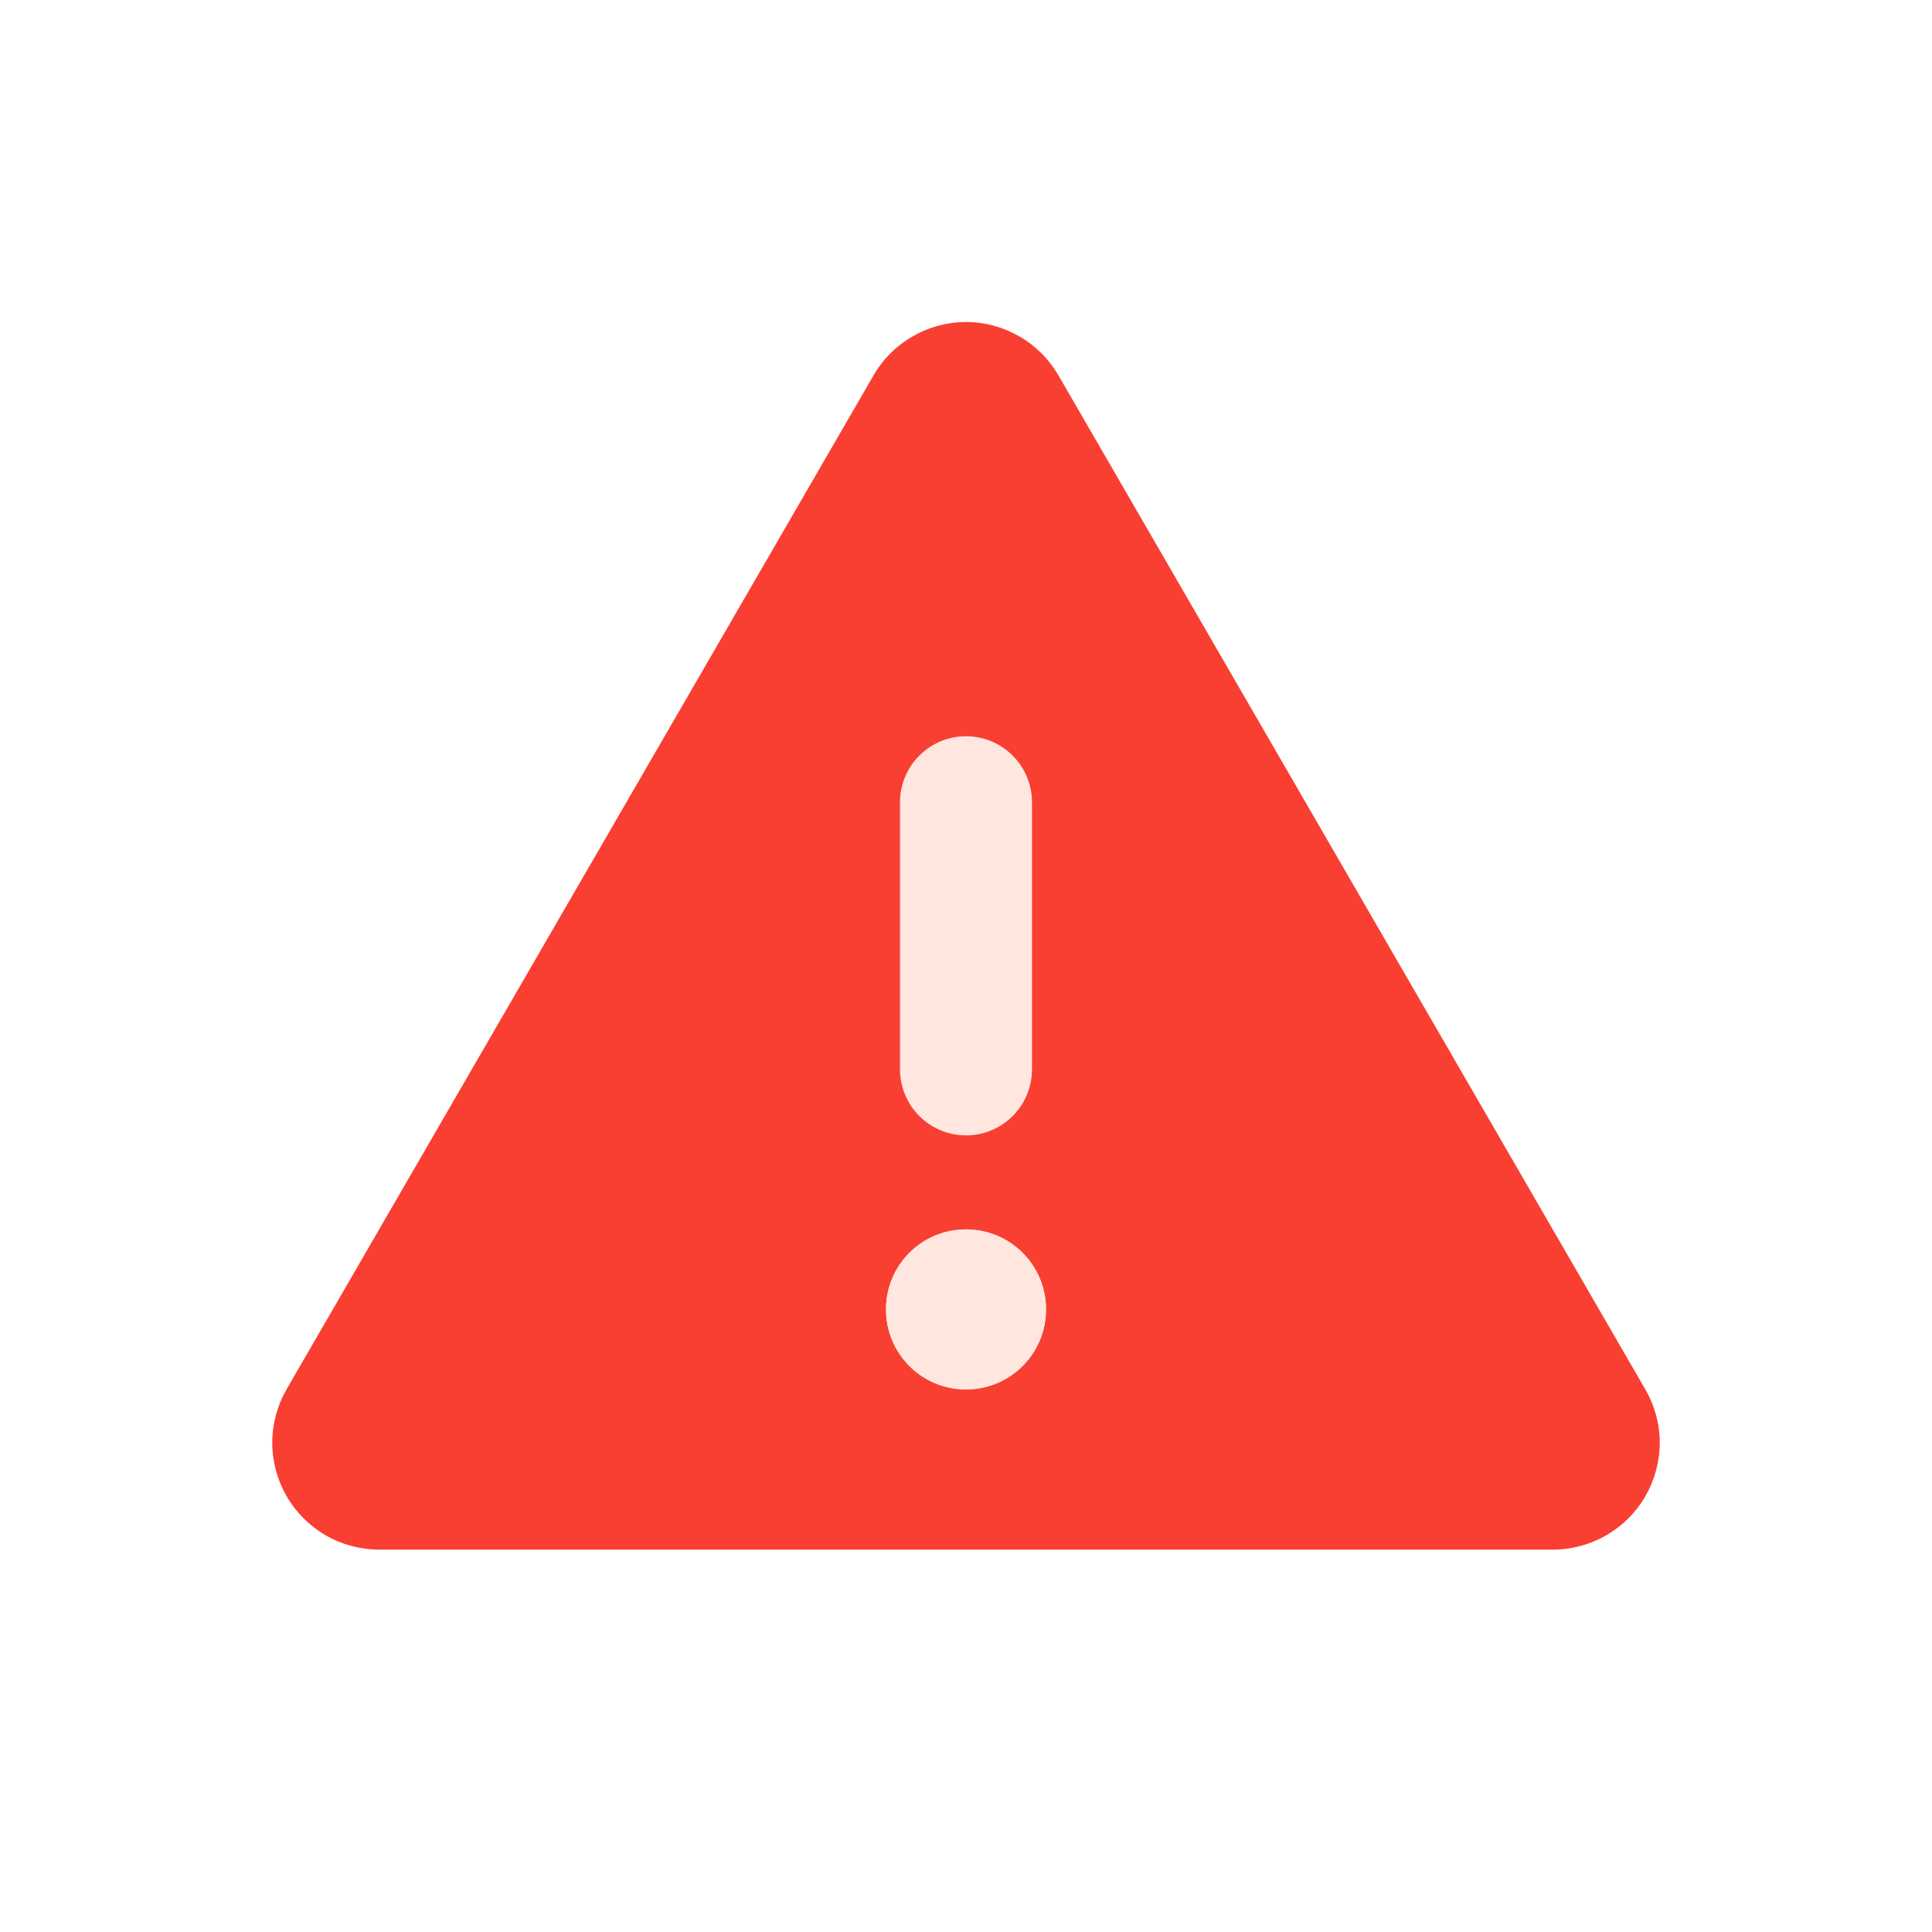
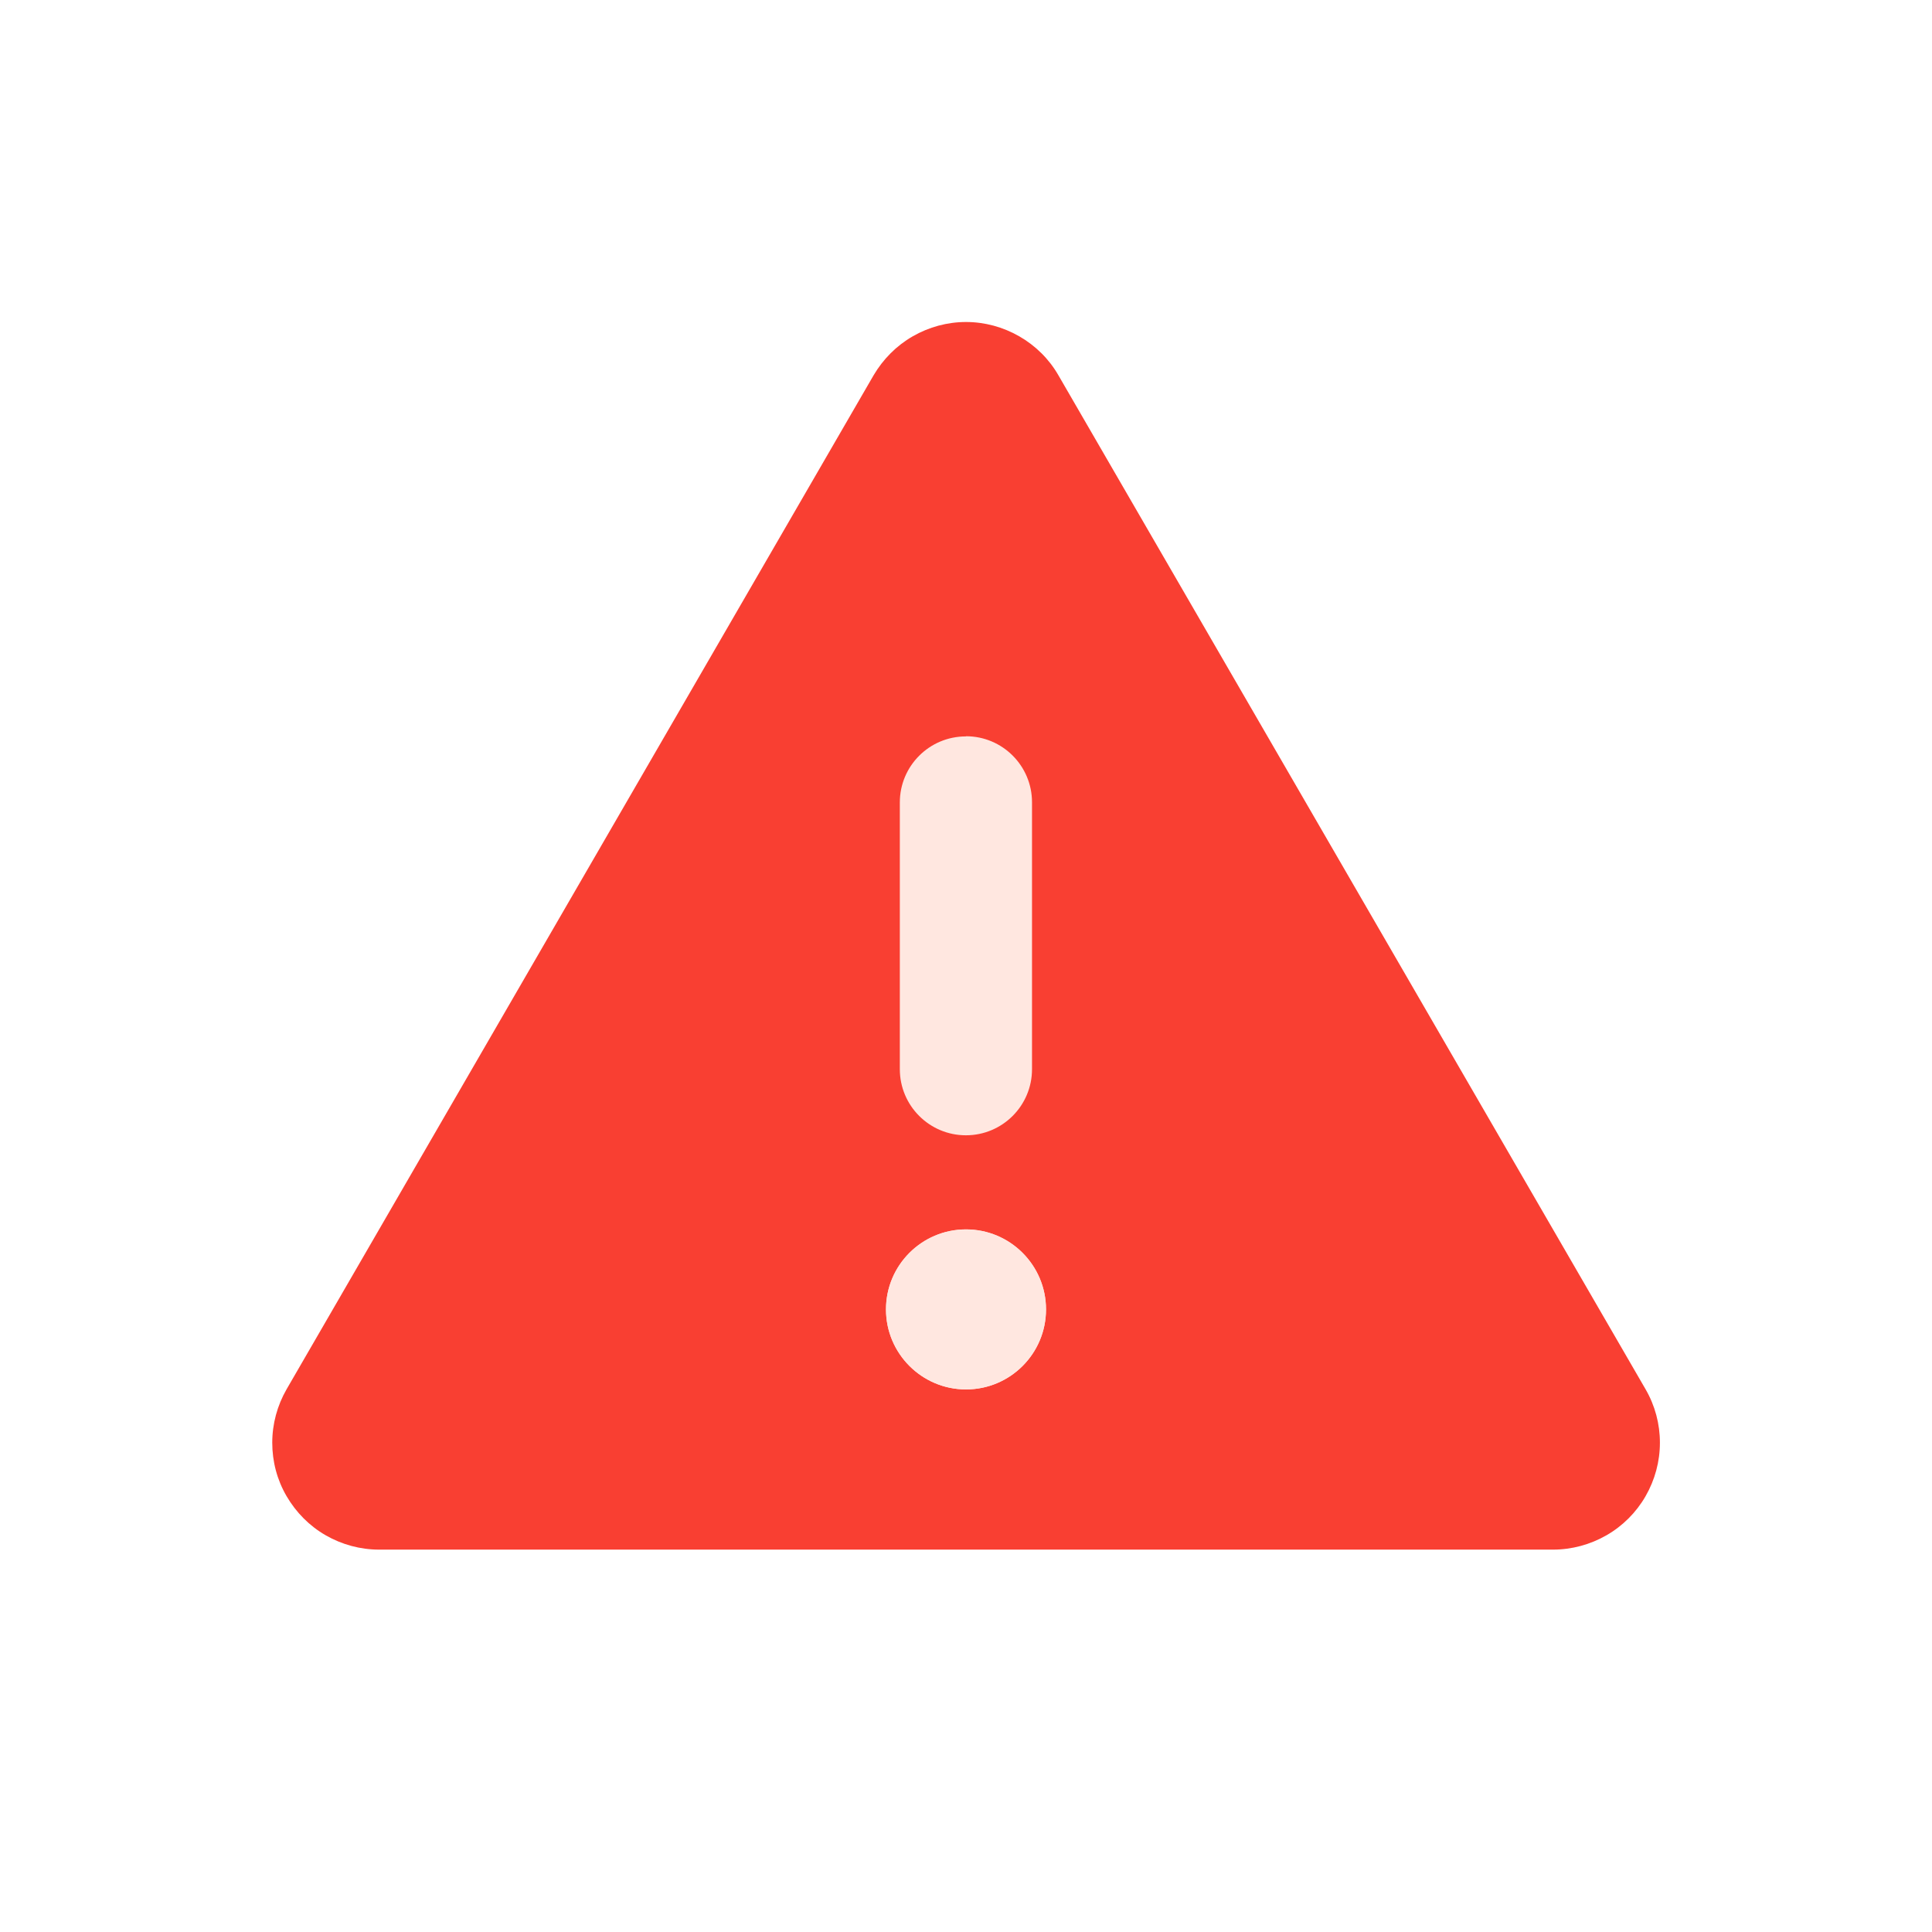
- <svg xmlns="http://www.w3.org/2000/svg" width="12" height="12" viewBox="0 0 12 12" fill="none">
-   <path d="M5.426 2.331L1.78 8.629C1.722 8.73 1.691 8.845 1.691 8.961C1.691 9.077 1.722 9.192 1.78 9.293C1.838 9.394 1.922 9.477 2.022 9.536C2.123 9.594 2.238 9.625 2.354 9.625H9.646C9.762 9.625 9.876 9.594 9.977 9.536C10.078 9.477 10.162 9.394 10.22 9.293C10.278 9.192 10.309 9.077 10.309 8.961C10.309 8.845 10.278 8.73 10.219 8.629L6.574 2.331C6.515 2.23 6.432 2.147 6.331 2.089C6.23 2.031 6.116 2 6 2C5.884 2 5.769 2.031 5.669 2.089C5.568 2.147 5.484 2.23 5.426 2.331Z" fill="#F93F32" />
-   <path fill-rule="evenodd" clip-rule="evenodd" d="M6 4.573C6.227 4.573 6.41 4.757 6.41 4.984V6.641C6.41 6.868 6.227 7.052 6 7.052C5.773 7.052 5.59 6.868 5.59 6.641V4.984C5.59 4.757 5.773 4.573 6 4.573Z" fill="#FFE7E0" />
-   <path d="M6 8.63C6.275 8.63 6.497 8.408 6.497 8.133C6.497 7.858 6.275 7.636 6 7.636C5.725 7.636 5.503 7.858 5.503 8.133C5.503 8.408 5.725 8.63 6 8.63Z" fill="#FFE7E0" />
-   <path fill-rule="evenodd" clip-rule="evenodd" d="M6 8.528C6.218 8.528 6.395 8.351 6.395 8.133C6.395 7.915 6.218 7.738 6 7.738C5.782 7.738 5.605 7.915 5.605 8.133C5.605 8.351 5.782 8.528 6 8.528ZM6.497 8.133C6.497 8.408 6.275 8.63 6 8.63C5.725 8.63 5.503 8.408 5.503 8.133C5.503 7.858 5.725 7.636 6 7.636C6.275 7.636 6.497 7.858 6.497 8.133Z" fill="#FFE7E0" />
+ <svg xmlns="http://www.w3.org/2000/svg" width="12" height="12" fill="none">
+   <path d="M5.426 2.331L1.78 8.629c-.058.101-.089.215-.089.332s.03.231.089.332.142.185.243.243.215.089.332.089h7.291c.116 0 .231-.031.332-.089s.185-.142.243-.243.089-.215.089-.332a.66.66 0 0 0-.089-.332L6.574 2.331c-.058-.101-.142-.184-.243-.242S6.116 2 6 2s-.23.031-.331.089-.184.142-.243.242z" fill="#f93f32" />
+   <g fill="#ffe7e0">
+     <path fill-rule="evenodd" d="M6 4.573a.41.41 0 0 1 .41.41v1.658a.41.41 0 1 1-.821 0V4.984a.41.41 0 0 1 .41-.41z" />
+     <path d="M6 8.63c.275 0 .497-.223.497-.497S6.275 7.636 6 7.636s-.497.223-.497.497.223.497.497.497z" />
+     <path fill-rule="evenodd" d="M6 8.528c.218 0 .395-.177.395-.395S6.218 7.738 6 7.738s-.395.177-.395.395.177.395.395.395zm.497-.395c0 .275-.223.497-.497.497s-.497-.223-.497-.497.223-.497.497-.497.497.223.497.497z" />
+   </g>
</svg>
